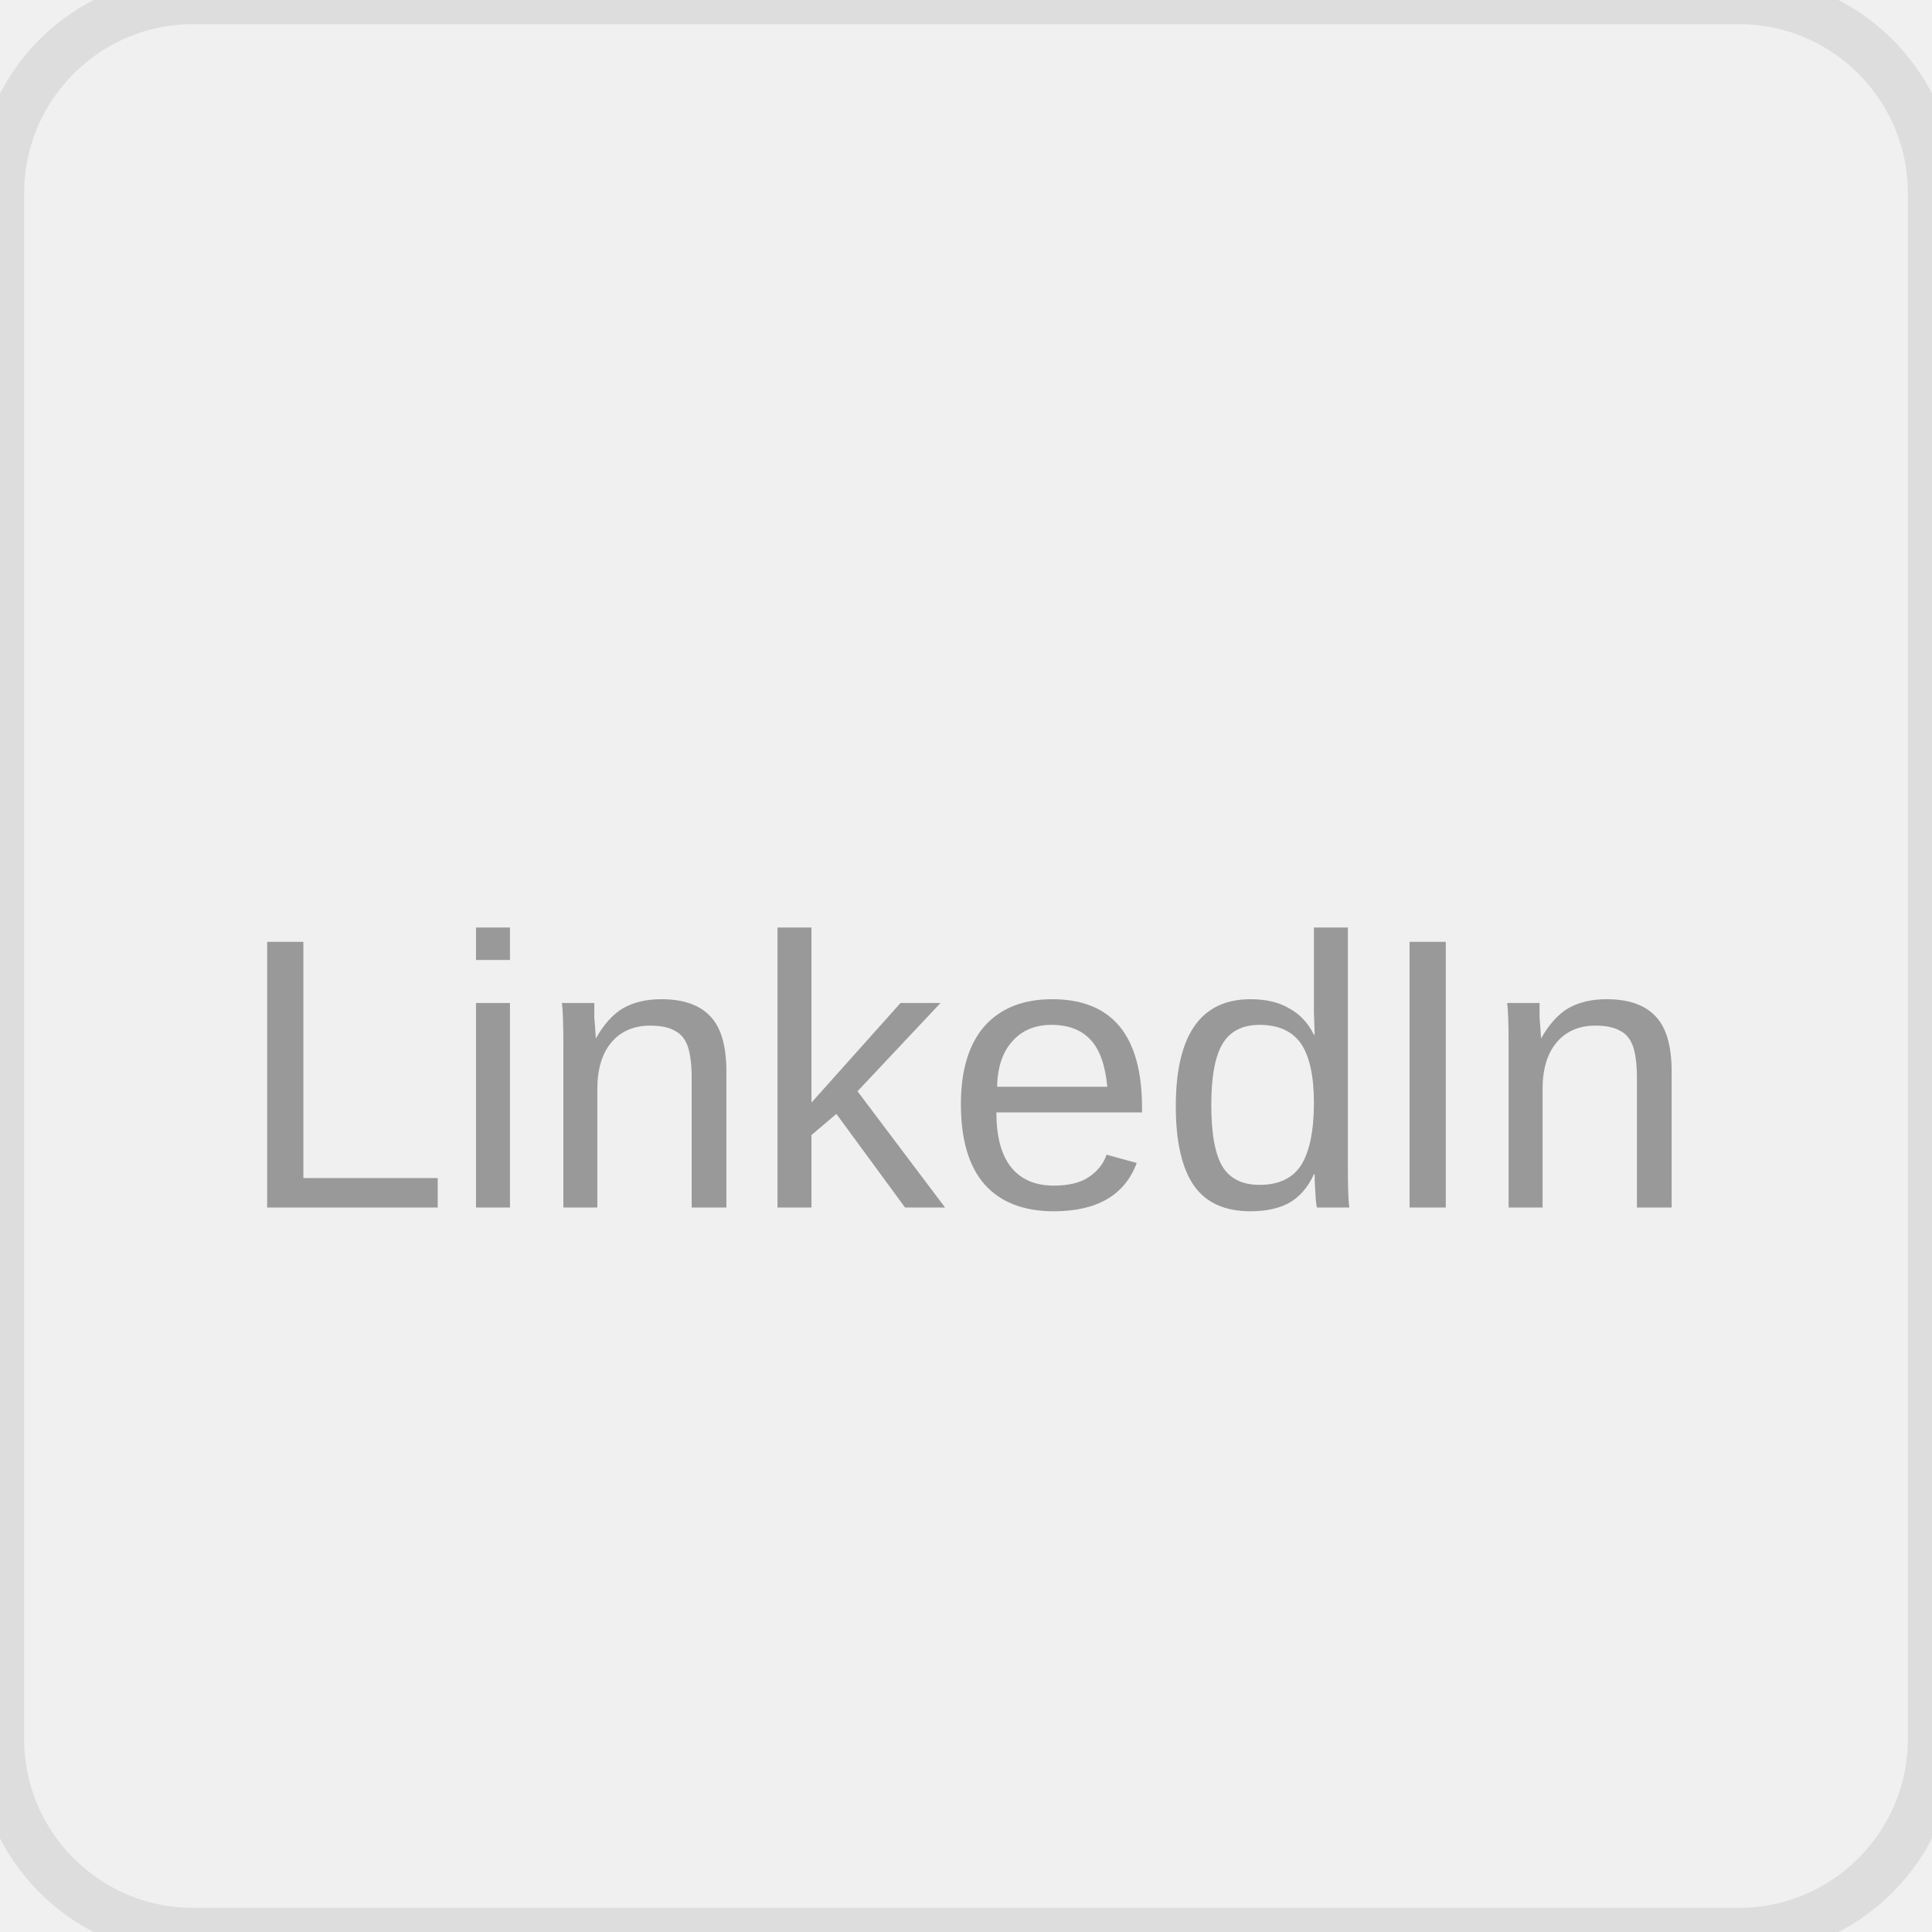
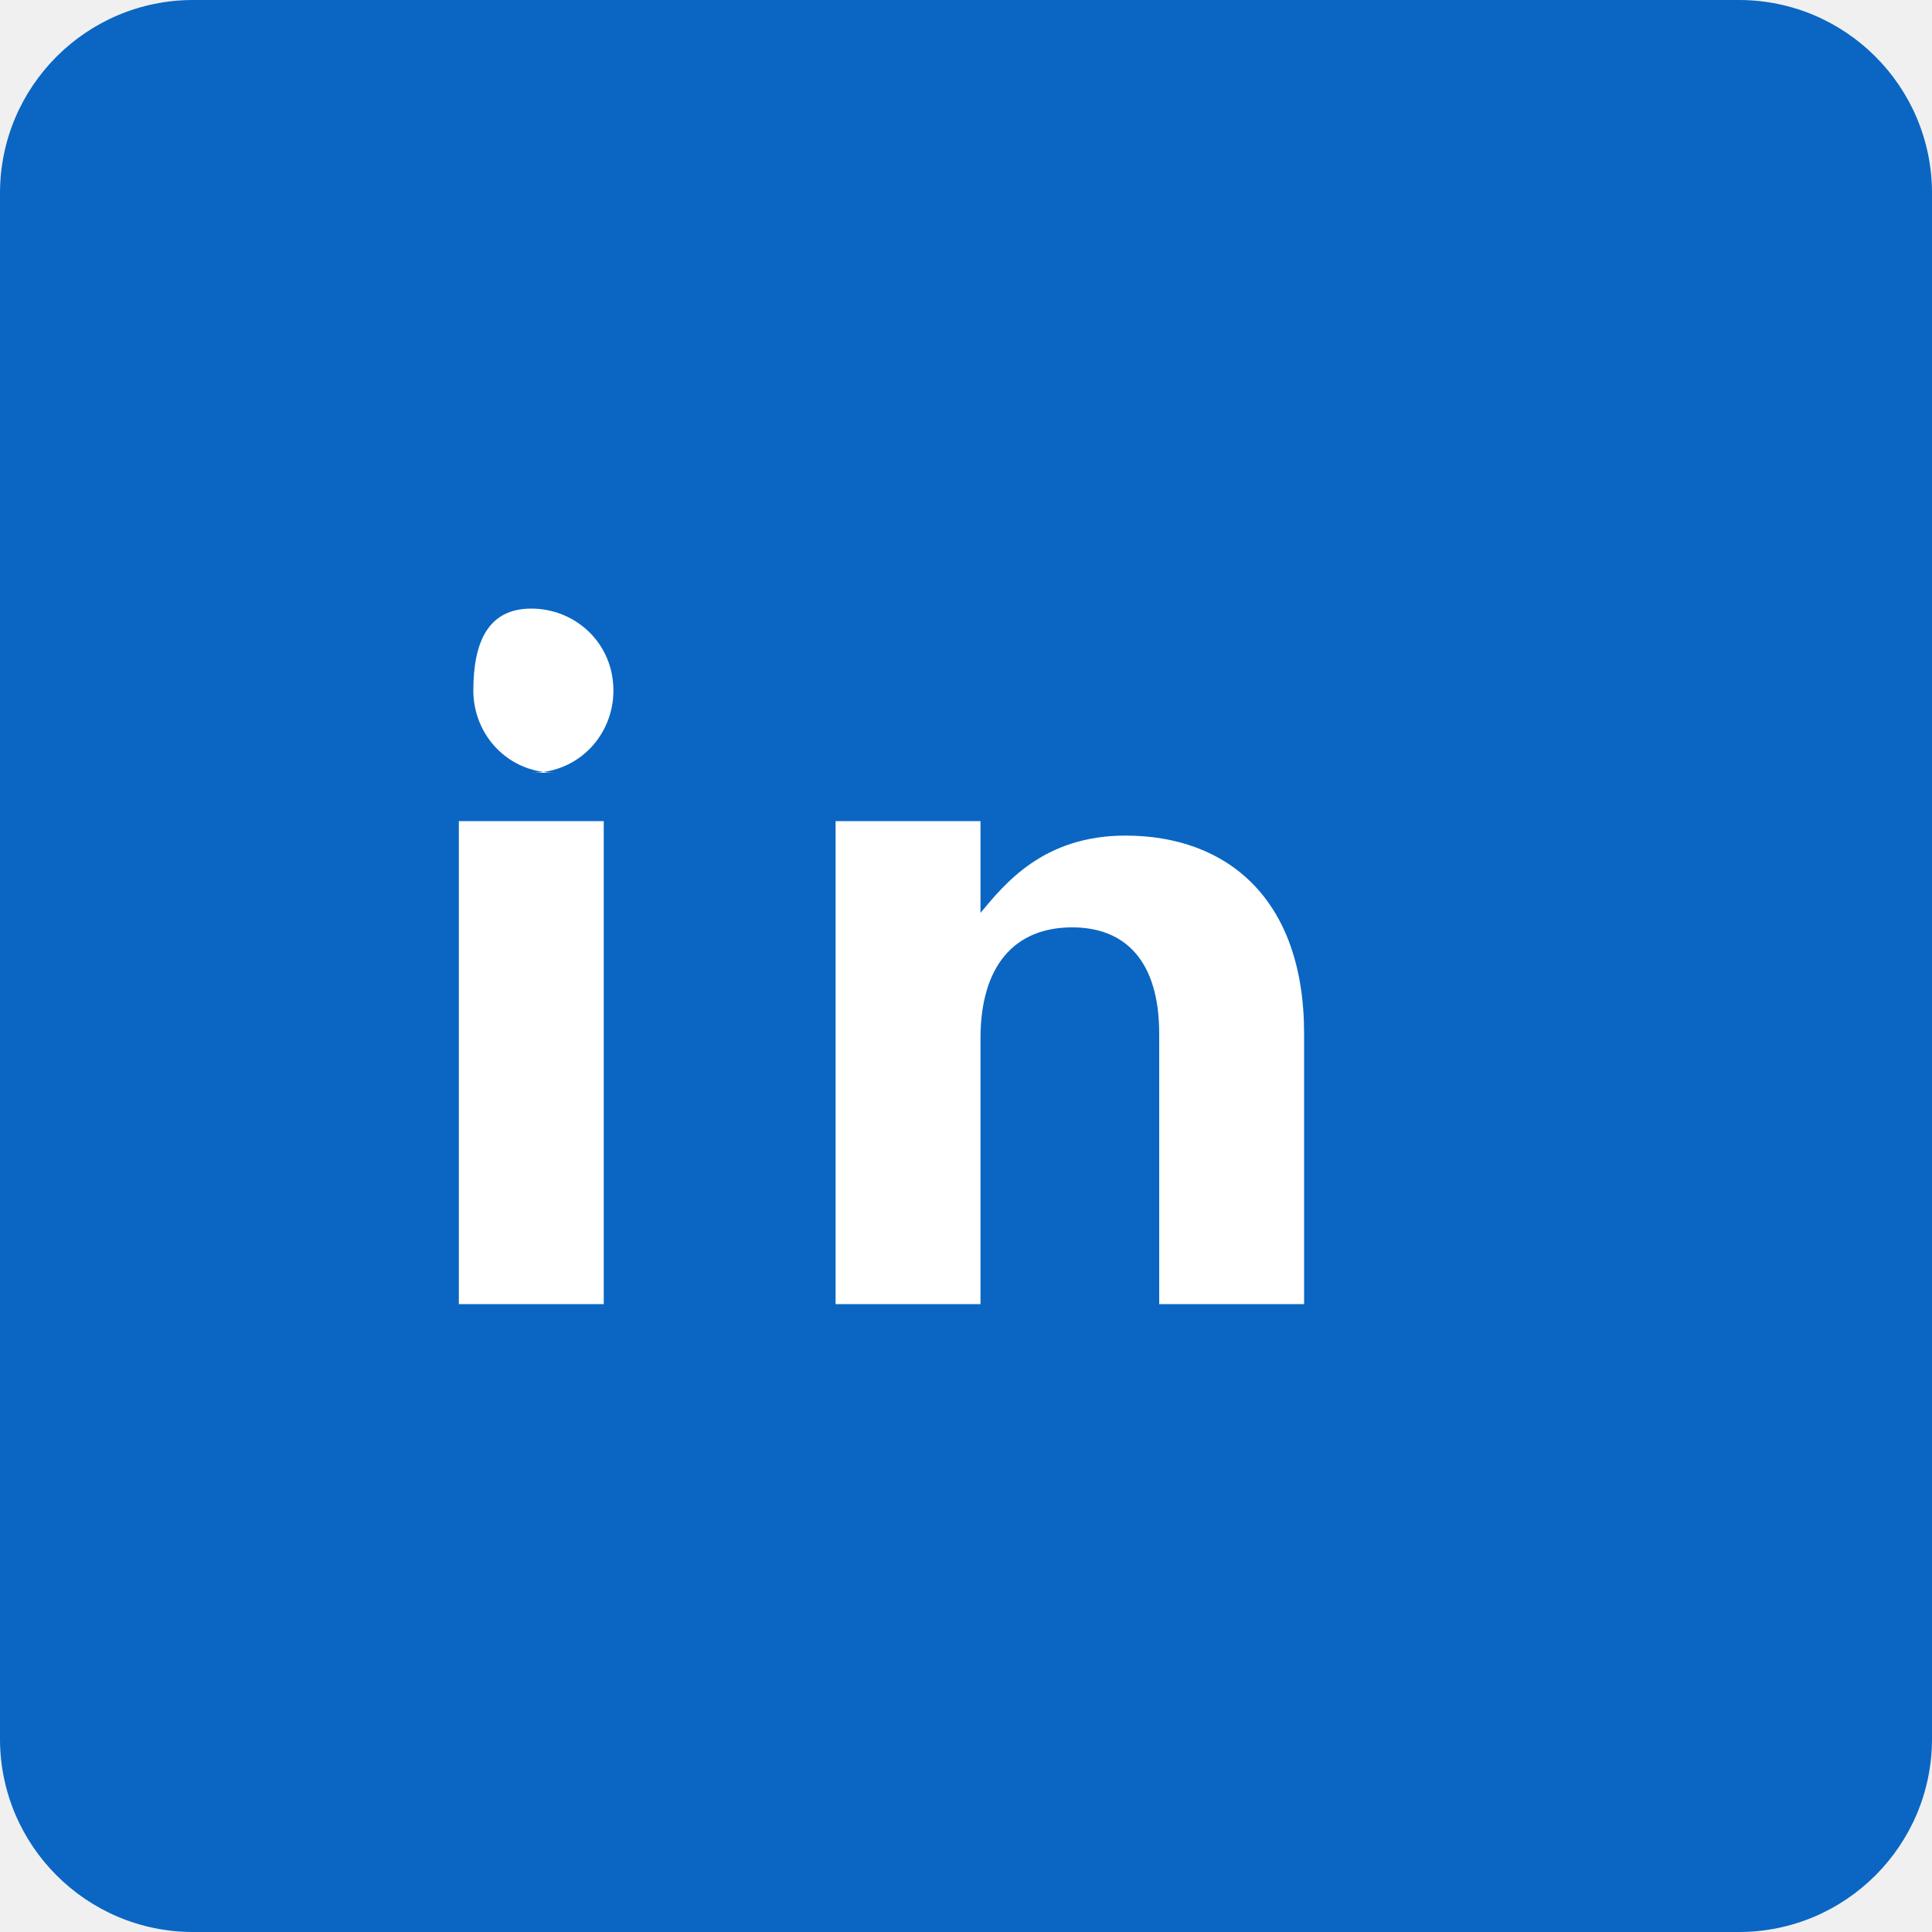
<svg xmlns="http://www.w3.org/2000/svg" width="40" height="40" viewBox="0 0 40 40">
-   <rect width="40" height="40" rx="4" fill="#f0f0f0" stroke="#ddd" stroke-width="1" />
-   <text x="20" y="25" text-anchor="middle" font-family="Arial, sans-serif" font-size="8" fill="#999">LinkedIn</text>
+   <rect width="40" height="40" rx="4" fill="#0A66C2" />
+   <path d="M12.5 17h-3v10h3V17zm-1.5-1c1 0 1.7-.8 1.7-1.7 0-1-.8-1.7-1.7-1.7S9.8 13.3 9.8 14.3c0 .9.7 1.7 1.7 1.7zm13 11h3v-5.6c0-2.8-1.6-4.1-3.7-4.1-1.7 0-2.5 1-3 1.6V17h-3v10h3v-5.5c0-1.5.7-2.3 1.9-2.3 1.1 0 1.8.7 1.8 2.2V27z" fill="#fff" />
</svg>
